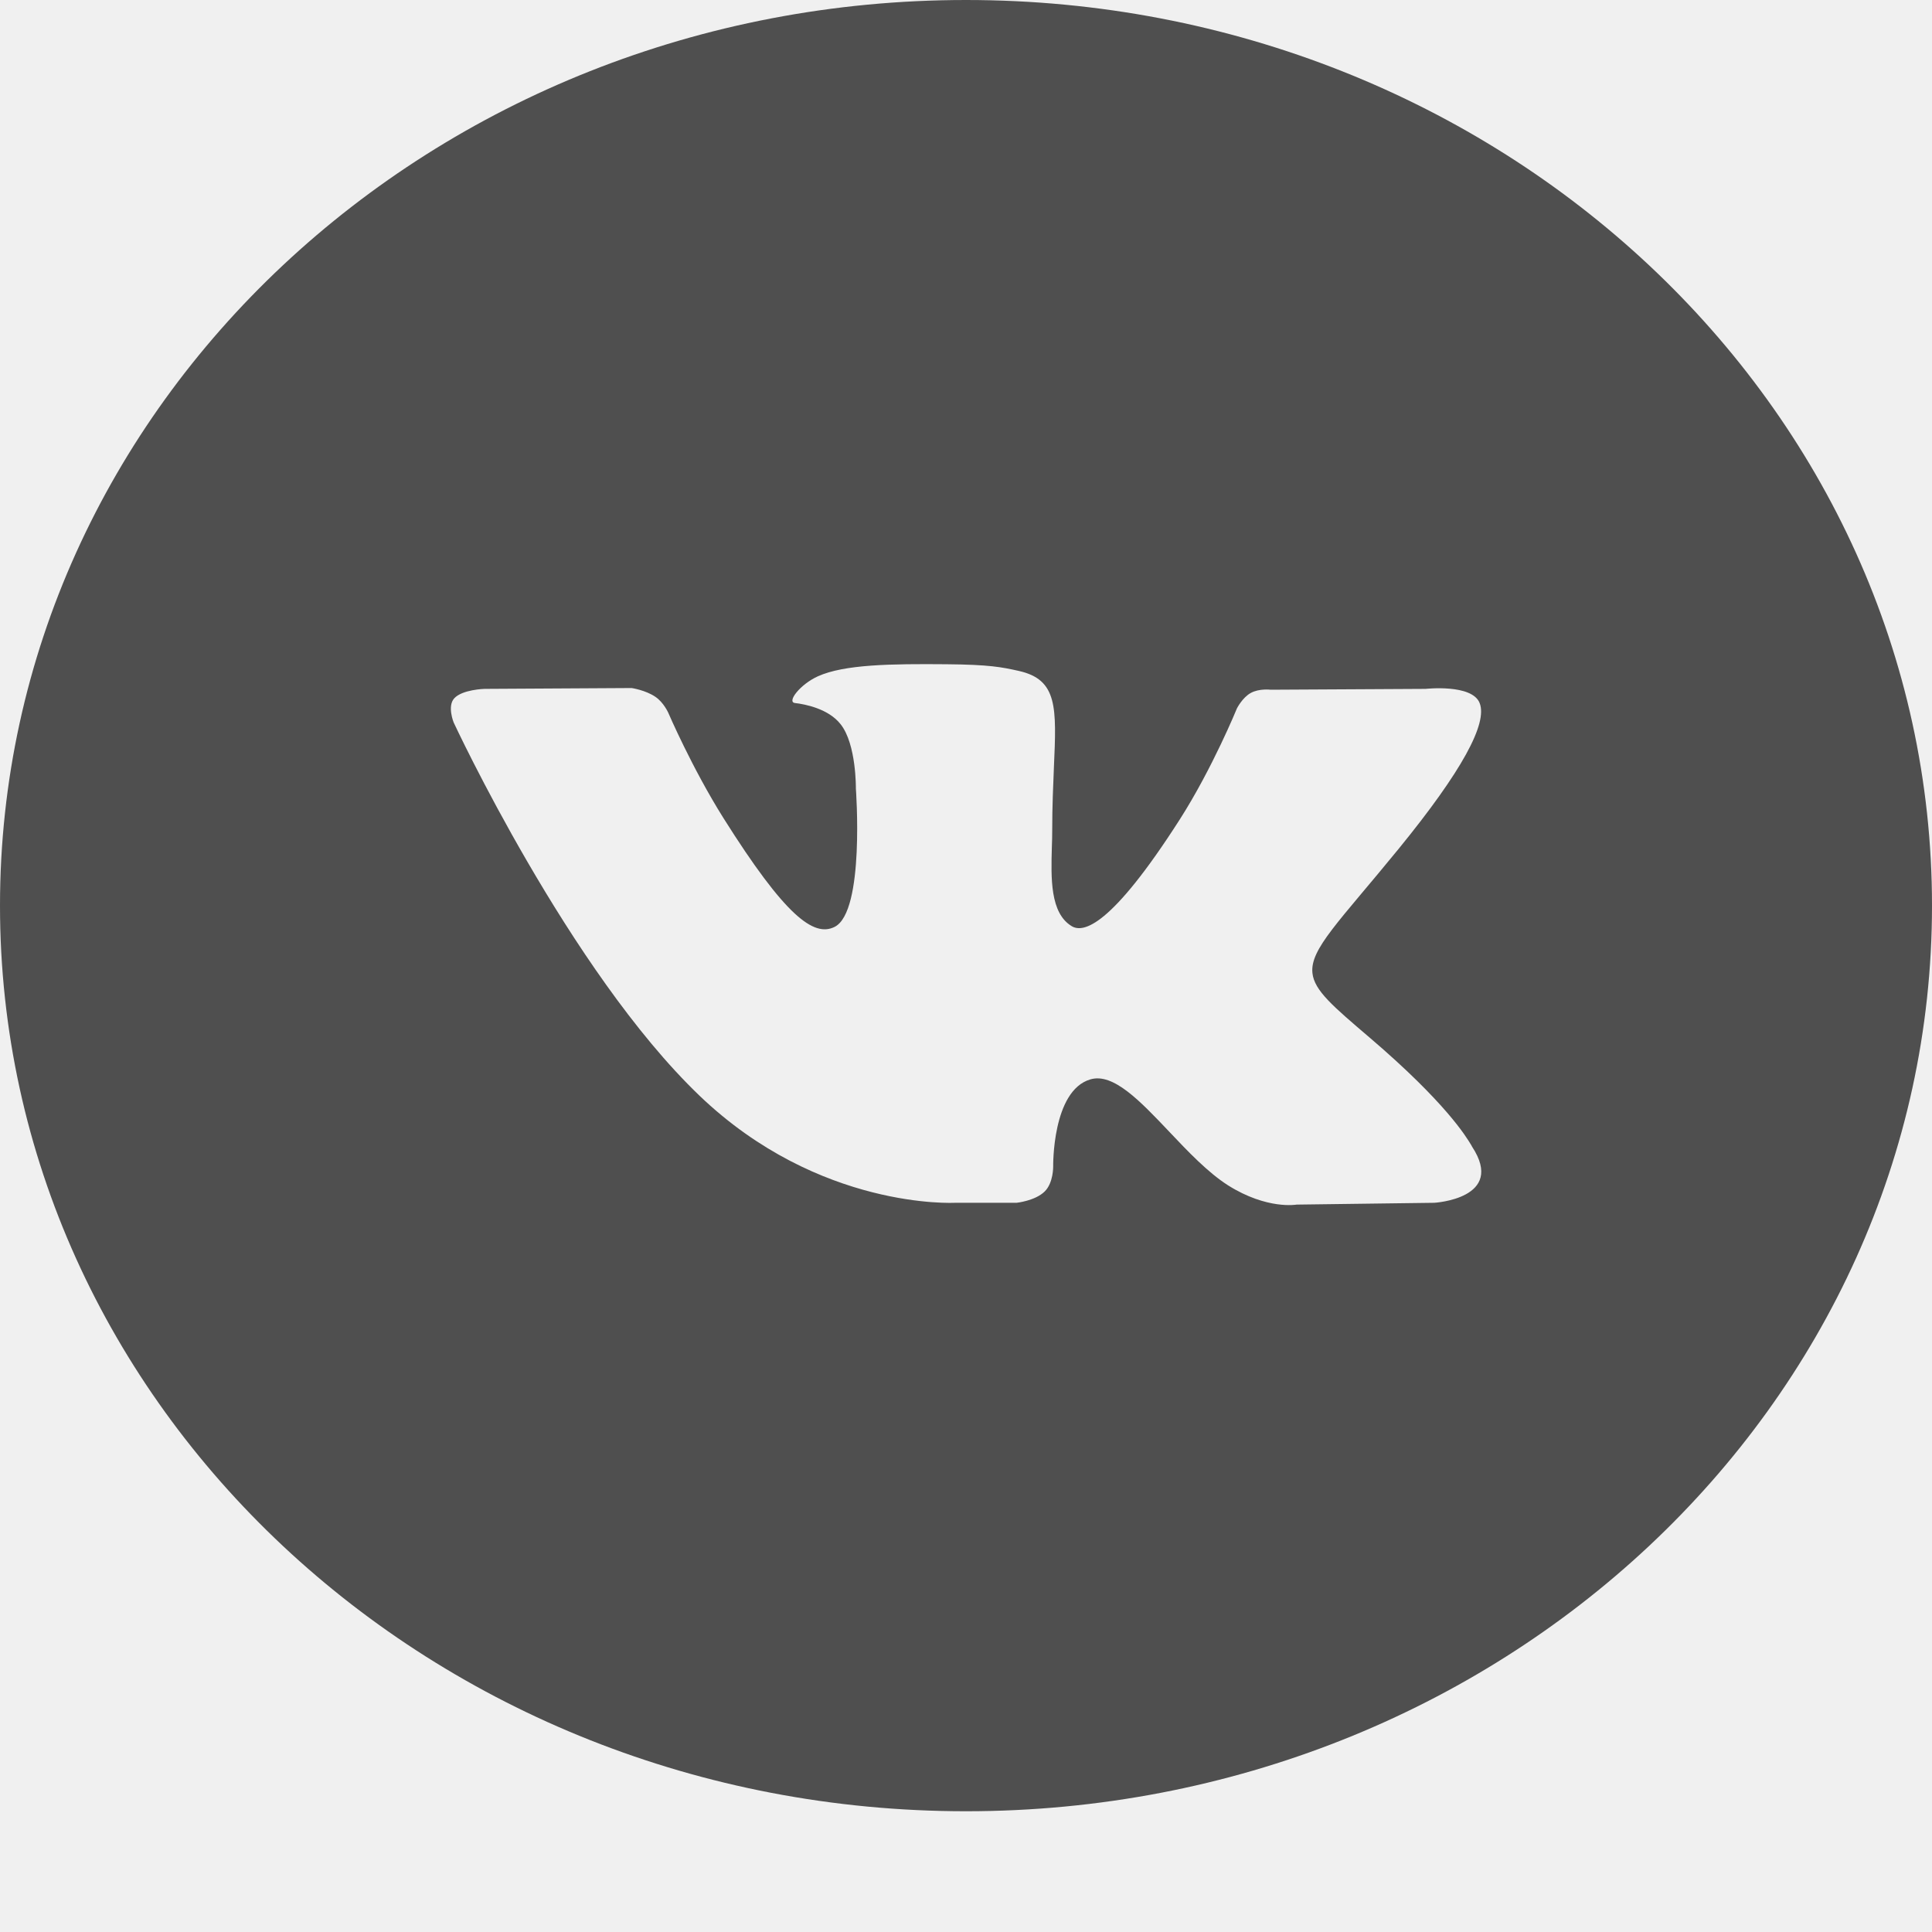
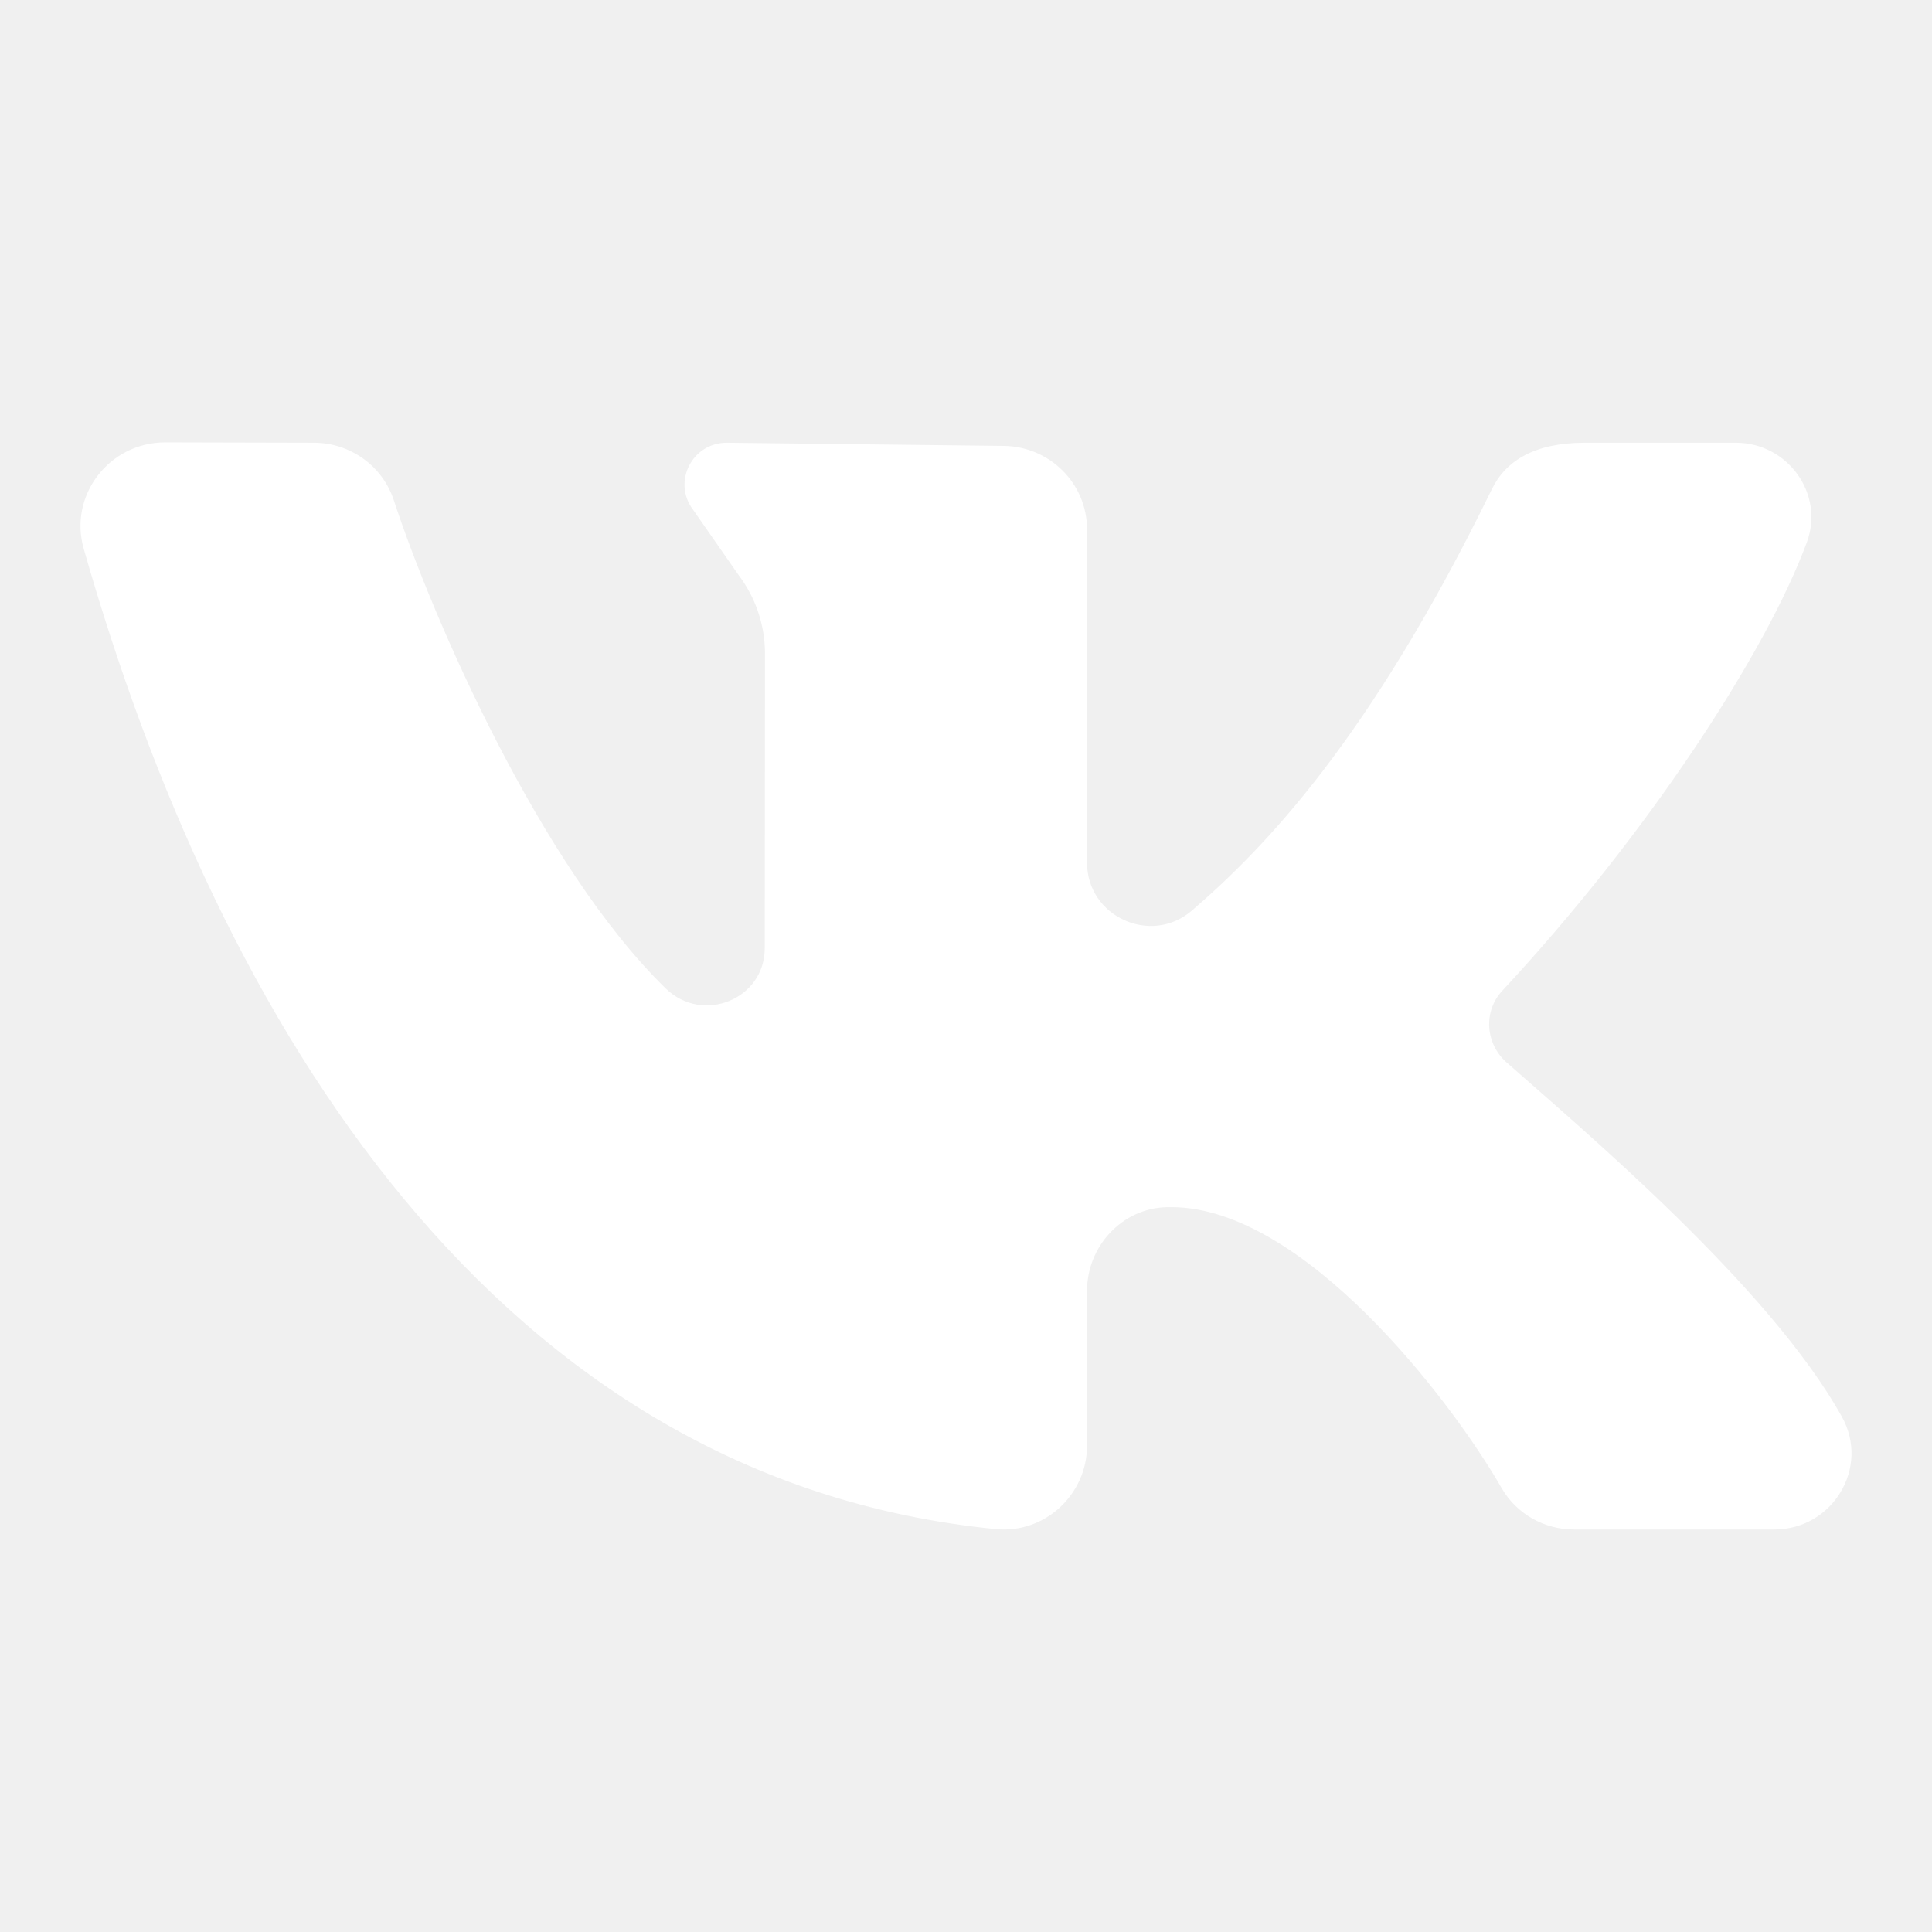
- <svg xmlns="http://www.w3.org/2000/svg" width="16" height="16" viewBox="0 0 16 16" fill="none">
-   <path fill-rule="evenodd" clip-rule="evenodd" d="M8 0C3.582 0 0 3.358 0 7.5C0 11.642 3.582 15 8 15C12.418 15 16 11.642 16 7.5C16 3.358 12.418 0 8 0ZM8.652 9.867C8.573 9.945 8.419 9.961 8.419 9.961H7.909C7.909 9.961 6.784 10.023 5.793 9.074C4.712 8.038 3.757 5.983 3.757 5.983C3.757 5.983 3.702 5.848 3.762 5.783C3.829 5.71 4.012 5.705 4.012 5.705L5.231 5.698C5.231 5.698 5.346 5.715 5.428 5.771C5.496 5.817 5.534 5.902 5.534 5.902C5.534 5.902 5.731 6.361 5.992 6.776C6.502 7.586 6.739 7.763 6.912 7.676C7.164 7.55 7.088 6.531 7.088 6.531C7.088 6.531 7.093 6.162 6.961 5.997C6.86 5.869 6.668 5.832 6.583 5.822C6.514 5.813 6.627 5.667 6.773 5.601C6.992 5.502 7.38 5.497 7.838 5.501C8.194 5.504 8.297 5.525 8.436 5.556C8.76 5.628 8.75 5.858 8.728 6.355C8.722 6.503 8.714 6.676 8.714 6.875C8.714 6.92 8.713 6.967 8.711 7.017C8.704 7.271 8.695 7.563 8.877 7.671C8.971 7.726 9.199 7.679 9.77 6.787C10.041 6.363 10.244 5.866 10.244 5.866C10.244 5.866 10.289 5.777 10.358 5.739C10.428 5.7 10.523 5.712 10.523 5.712L11.806 5.705C11.806 5.705 12.192 5.662 12.254 5.823C12.32 5.991 12.11 6.383 11.586 7.026C11.09 7.634 10.848 7.859 10.869 8.058C10.884 8.204 11.041 8.335 11.344 8.594C11.974 9.132 12.143 9.415 12.184 9.483C12.187 9.489 12.19 9.493 12.191 9.496C12.474 9.927 11.878 9.961 11.878 9.961L10.738 9.976C10.738 9.976 10.494 10.02 10.171 9.817C10.003 9.71 9.838 9.536 9.681 9.37C9.441 9.117 9.219 8.883 9.03 8.939C8.712 9.032 8.722 9.661 8.722 9.661C8.722 9.661 8.724 9.796 8.652 9.867Z" fill="#4F4F4F" />
+ <svg xmlns="http://www.w3.org/2000/svg" fill="#ffffff" viewBox="0 0 48 48" width="48px" height="48px">
+   <path d="M45.763,35.202c-1.797-3.234-6.426-7.12-8.337-8.811c-0.523-0.463-0.579-1.264-0.103-1.776 c3.647-3.919,6.564-8.422,7.568-11.143C45.334,12.27,44.417,11,43.125,11l-3.753,0c-1.237,0-1.961,0.444-2.306,1.151 c-3.031,6.211-5.631,8.899-7.451,10.47c-1.019,0.88-2.608,0.151-2.608-1.188c0-2.58,0-5.915,0-8.28 c0-1.147-0.938-2.075-2.095-2.075L18.056,11c-0.863,0-1.356,0.977-0.838,1.662l1.132,1.625c0.426,0.563,0.656,1.248,0.656,1.951 L19,23.556c0,1.273-1.543,1.895-2.459,1.003c-3.099-3.018-5.788-9.181-6.756-12.128C9.505,11.578,8.706,11.002,7.8,11l-3.697-0.009 c-1.387,0-2.401,1.315-2.024,2.639c3.378,11.857,10.309,23.137,22.661,24.36c1.217,0.12,2.267-0.86,2.267-2.073l0-3.846 c0-1.103,0.865-2.051,1.977-2.079c0.039-0.001,0.078-0.001,0.117-0.001c3.267,0,6.926,4.755,8.206,6.979 c0.368,0.64,1.056,1.03,1.8,1.03l4.973,0C45.531,38,46.462,36.461,45.763,35.202z" />
</svg>
